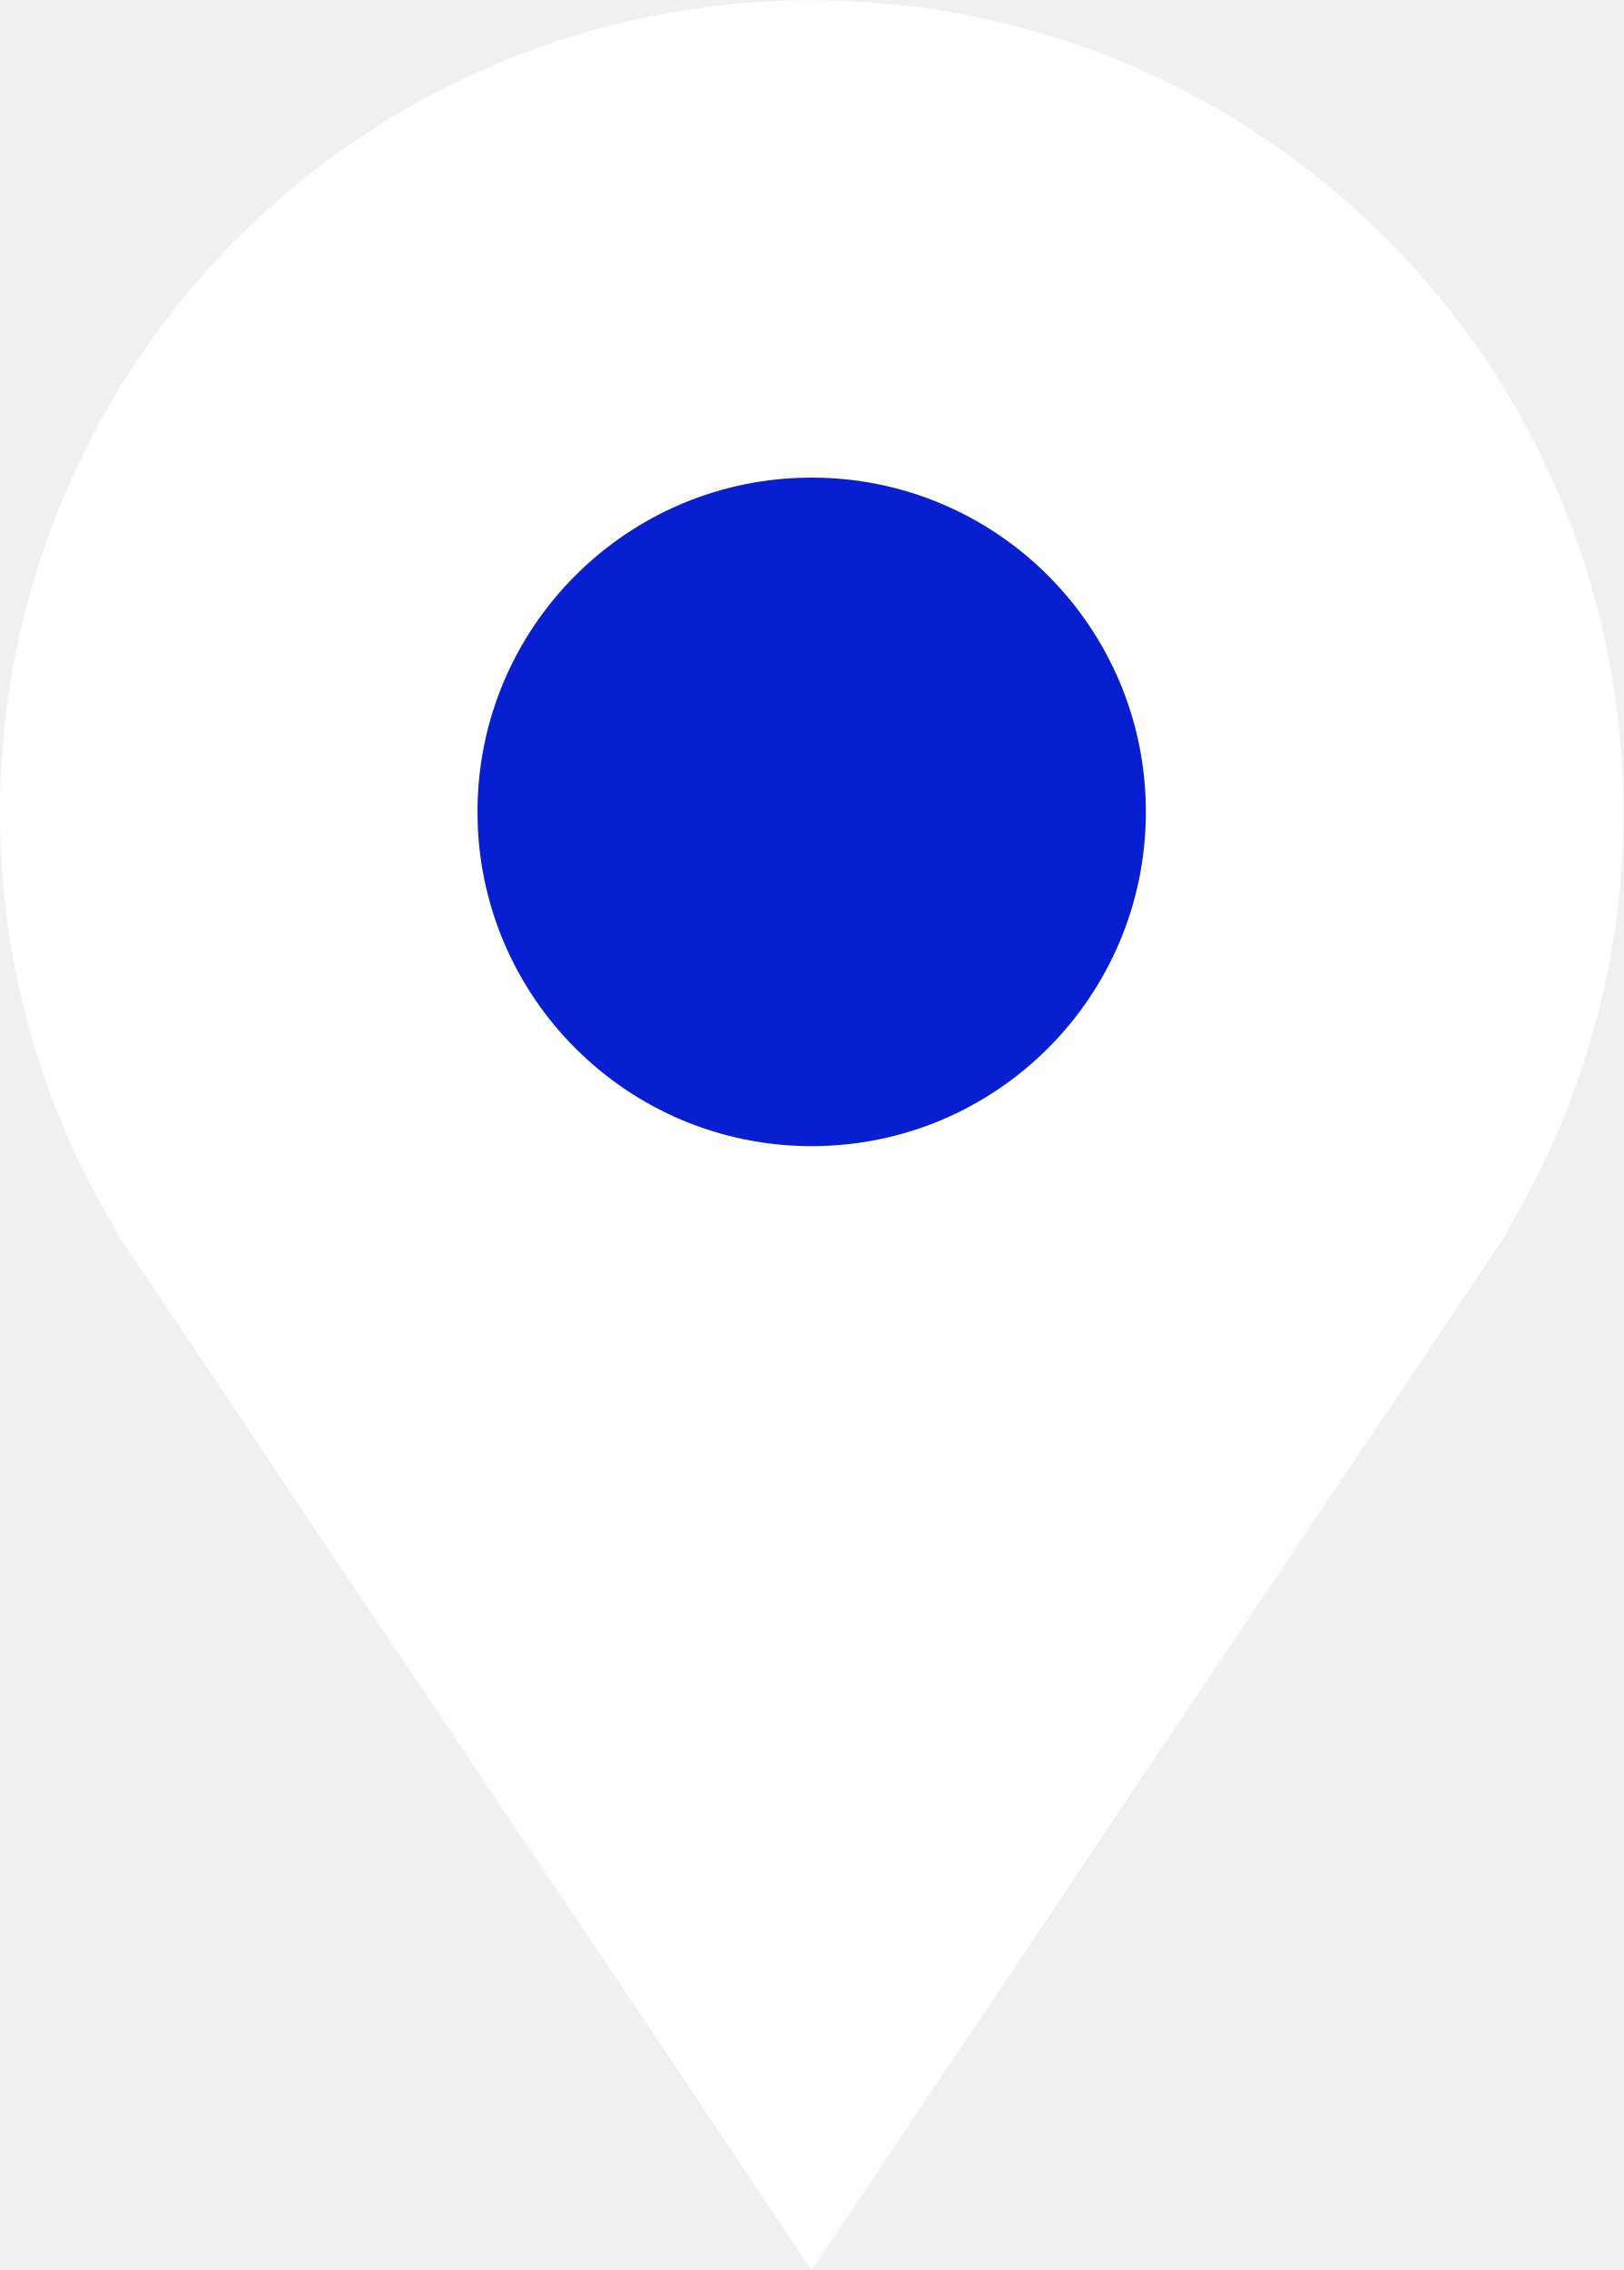
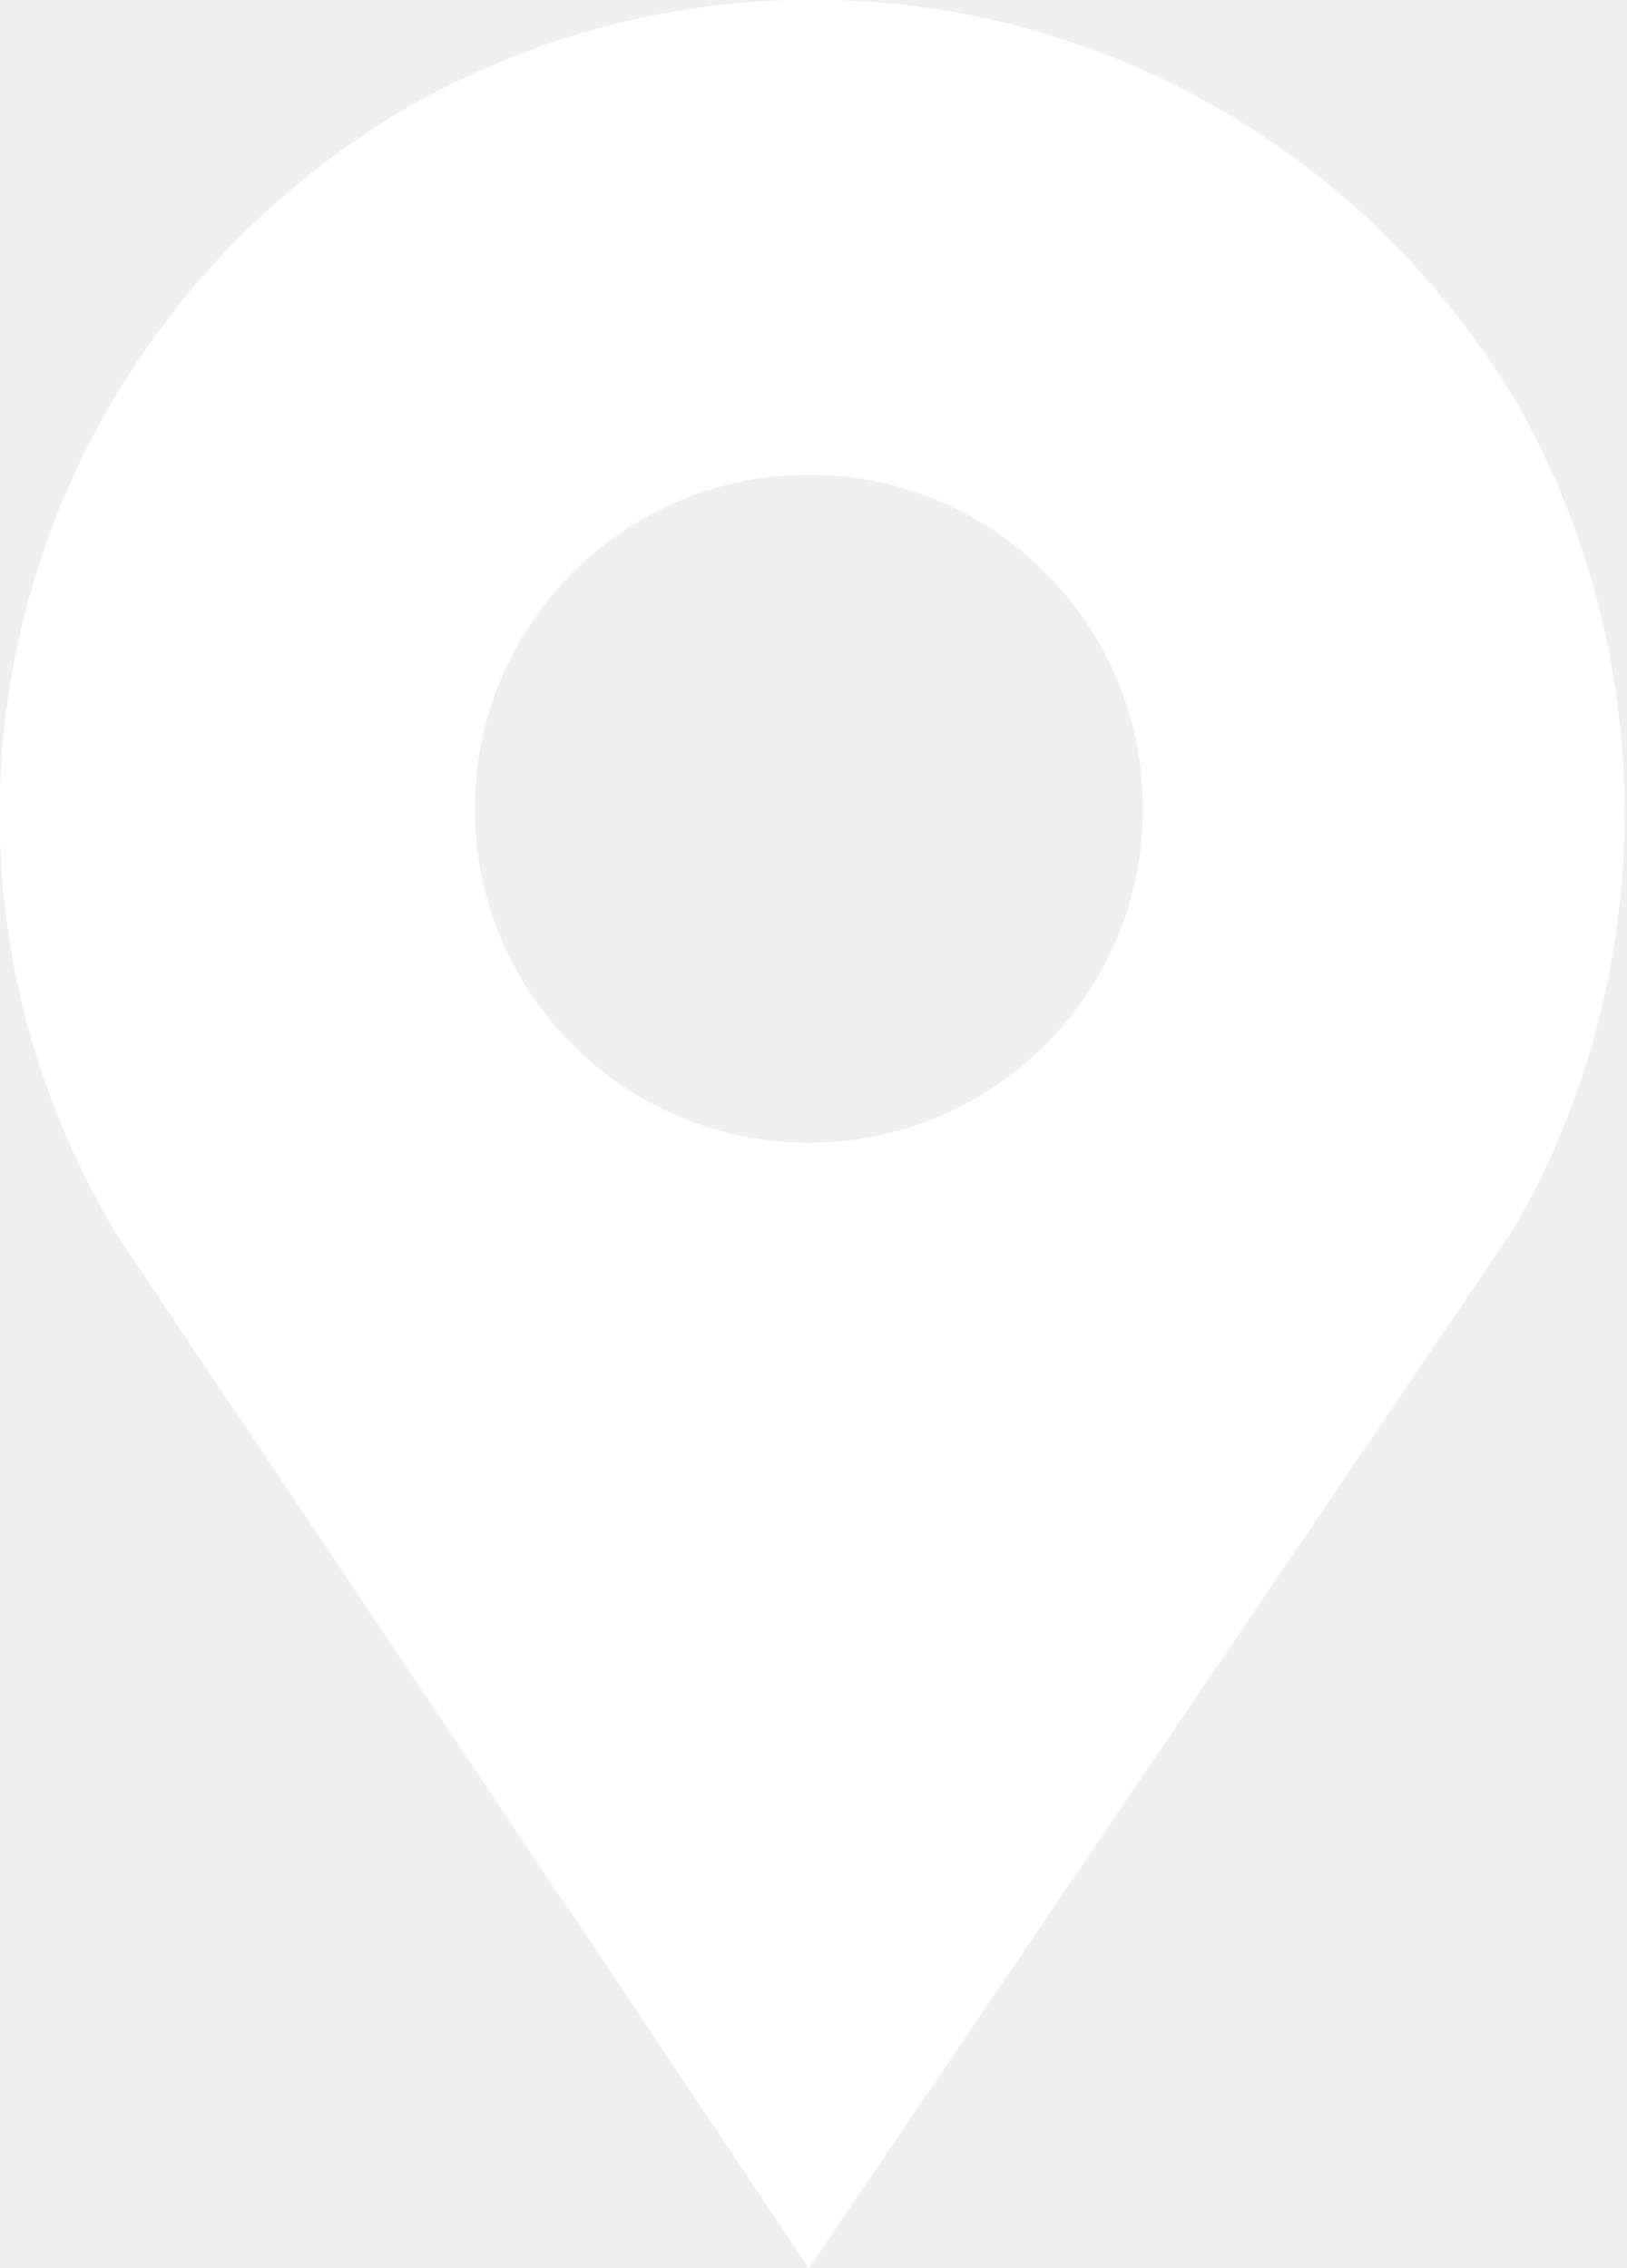
- <svg xmlns="http://www.w3.org/2000/svg" viewBox="0 0 18.488 25.846">
-   <defs>
-     <style>.a{fill:#fff;}.b{fill:#081fd1;}</style>
-   </defs>
-   <g transform="translate(-60.256 -233)">
-     <path class="a" d="M1.308,14.009h.013a9.244,9.244,0,1,1,15.846,0h.015L9.244,25.846Z" transform="translate(60.256 233)" />
-     <ellipse class="b" cx="3.806" cy="3.806" rx="3.806" ry="3.806" transform="translate(65.694 238.438)" />
-   </g>
+ <svg xmlns="http://www.w3.org/2000/svg" version="1.1" id="Layer_1" x="0px" y="0px" viewBox="0 0 18.5 25.8" style="enable-background:new 0 0 18.5 25.8;" xml:space="preserve">
+   <style type="text/css">
+ 	.st0{fill:#FFFFFF;}
+ </style>
+   <path class="st0" d="M17.2,4.5C14.5,0.1,8.9-1.3,4.5,1.3C0.1,4-1.3,9.6,1.3,14h0l7.9,11.8L17.2,14h0C18.9,11.1,18.9,7.4,17.2,4.5z   M9.2,13c-2.1,0-3.8-1.7-3.8-3.8s1.7-3.8,3.8-3.8S13,7.1,13,9.2S11.3,13,9.2,13z" />
</svg>
